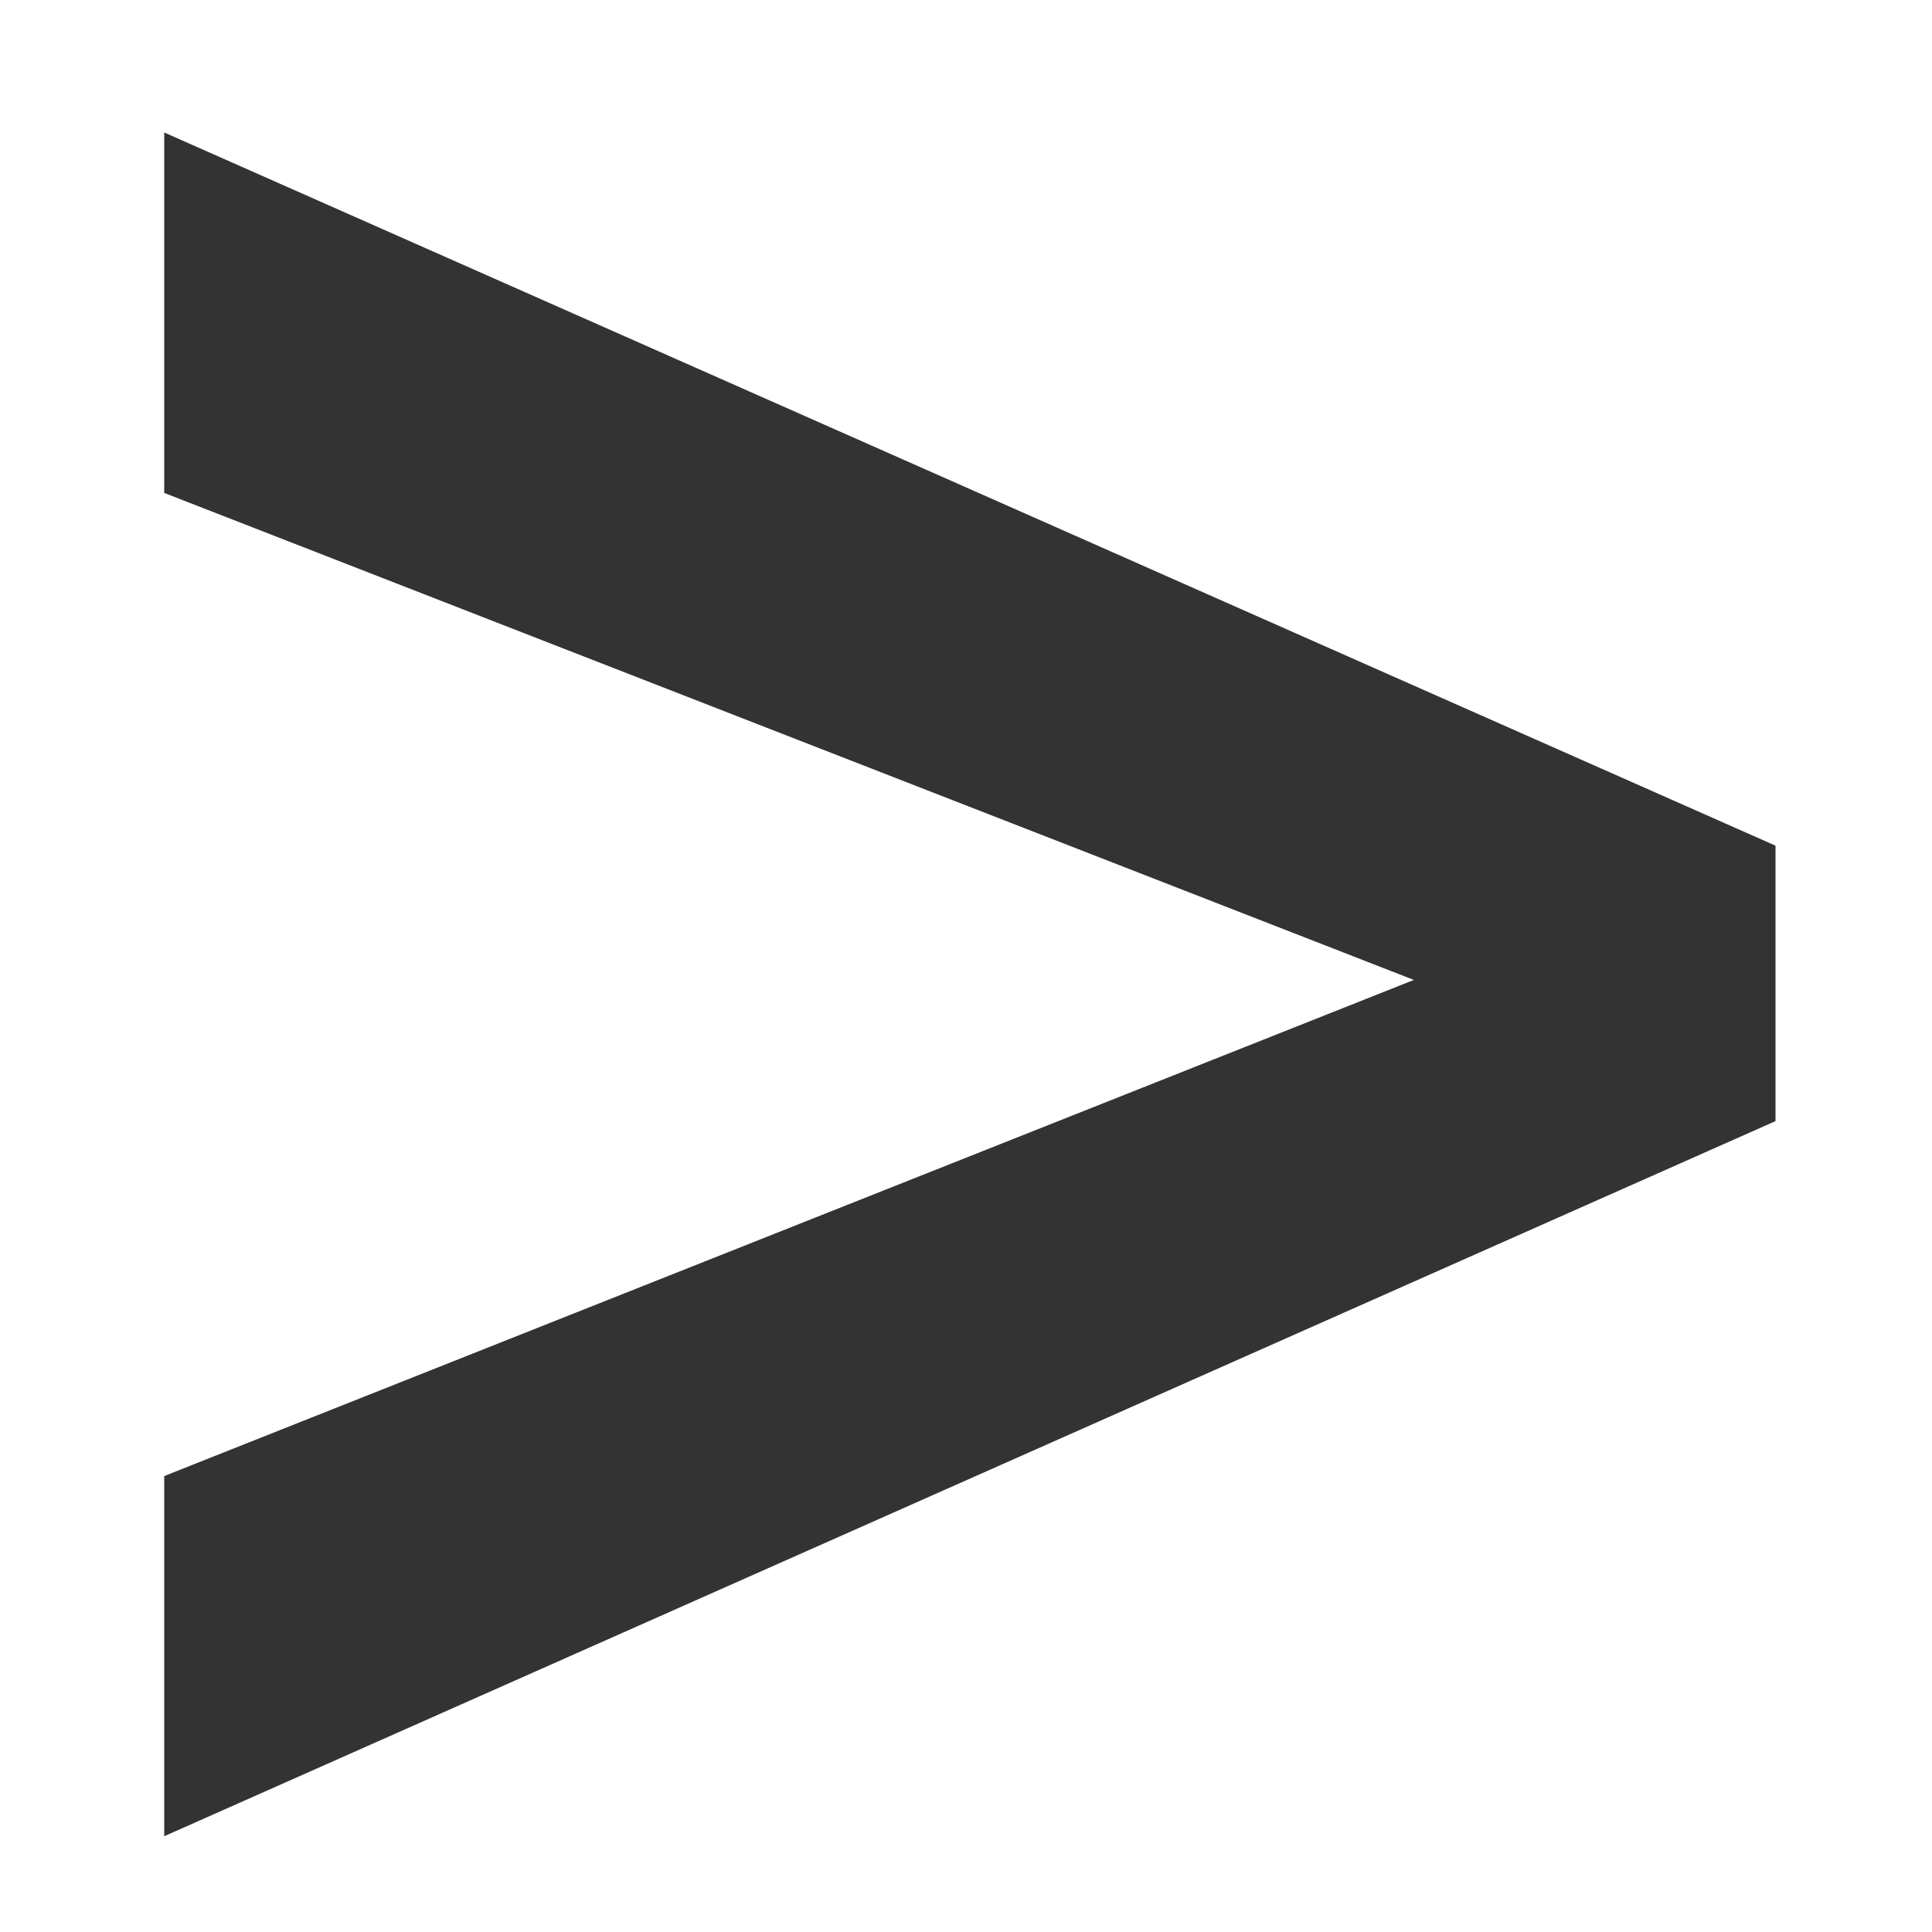
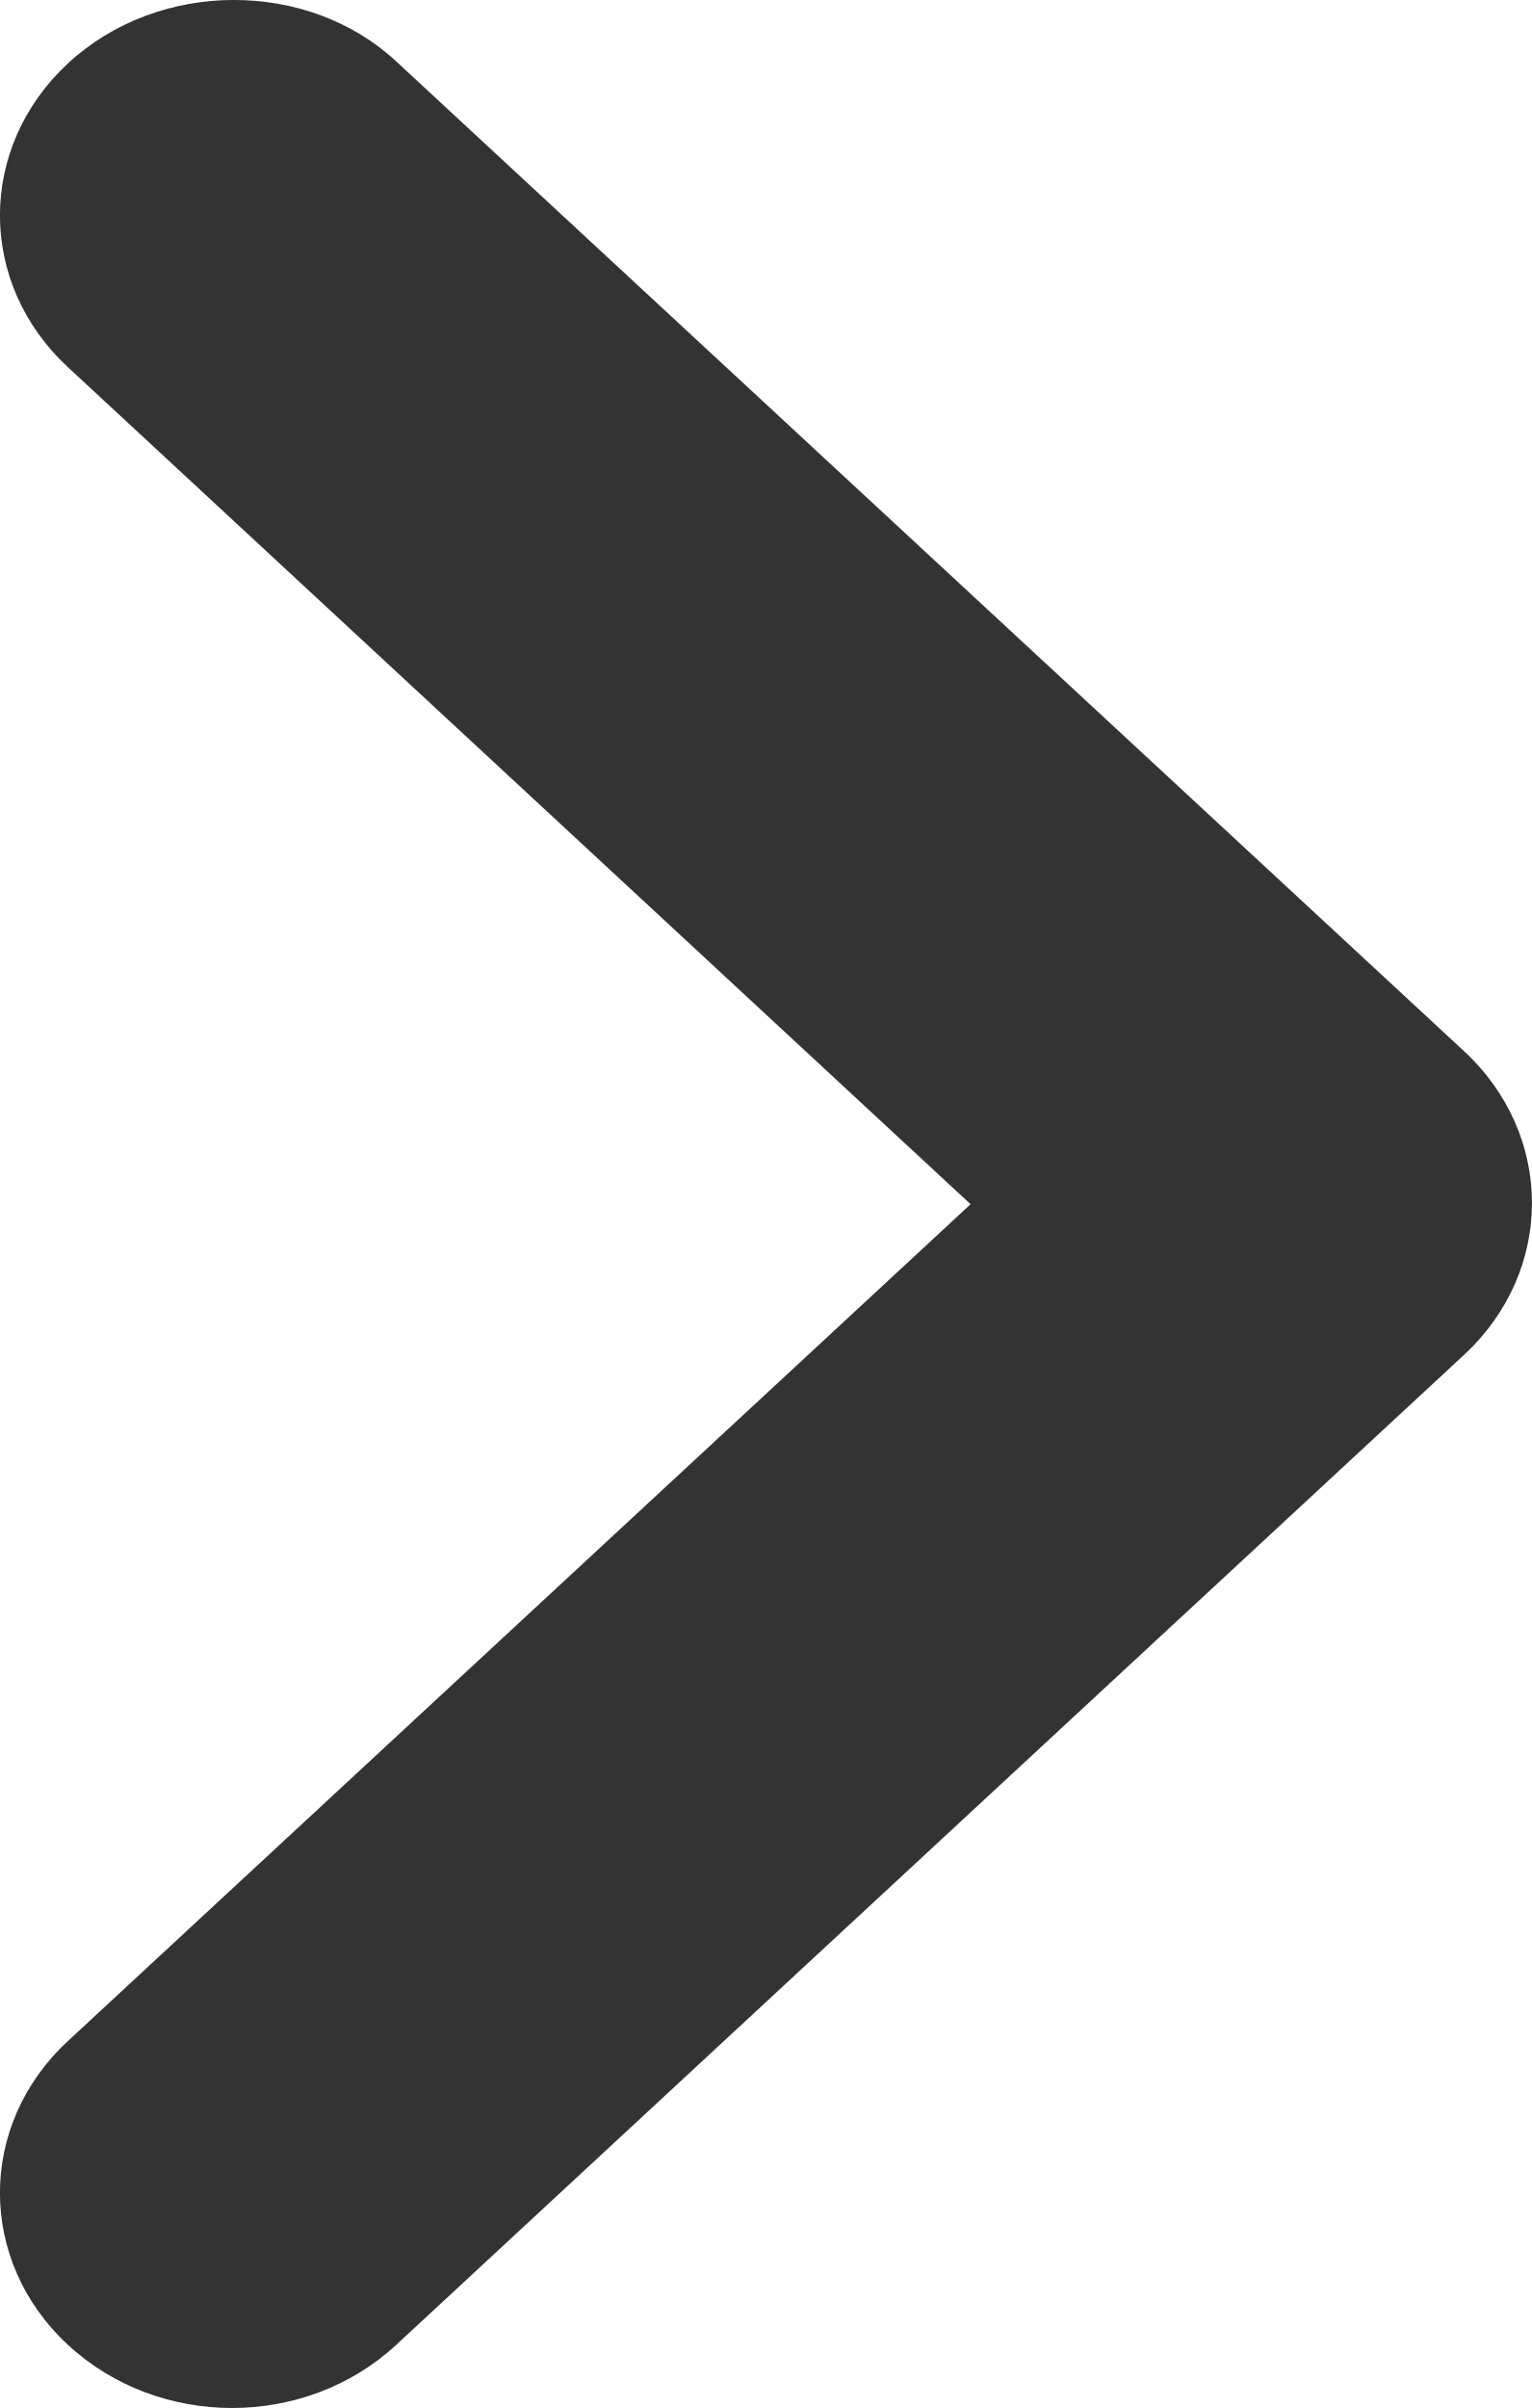
- <svg xmlns="http://www.w3.org/2000/svg" width="7" height="7" viewBox="0 0 7 7" fill="none">
-   <path d="M5.455 3.68L0.595 1.786V0.48L6.433 3.064V3.864L5.455 3.68ZM0.595 5.348L5.469 3.413L6.433 3.27V4.062L0.595 6.653V5.348Z" fill="#333333" />
+ <svg xmlns="http://www.w3.org/2000/svg" width="7" height="11" viewBox="0 0 7 11" fill="none">
+   <path d="M0.311 0.289C-0.104 0.674 -0.104 1.294 0.311 1.678L4.435 5.501L0.311 9.323C-0.104 9.707 -0.104 10.328 0.311 10.712C0.726 11.096 1.395 11.096 1.81 10.712L6.689 6.19C7.104 5.806 7.104 5.185 6.689 4.801L1.81 0.28C1.406 -0.095 0.726 -0.095 0.311 0.289Z" fill="#333333" />
</svg>
